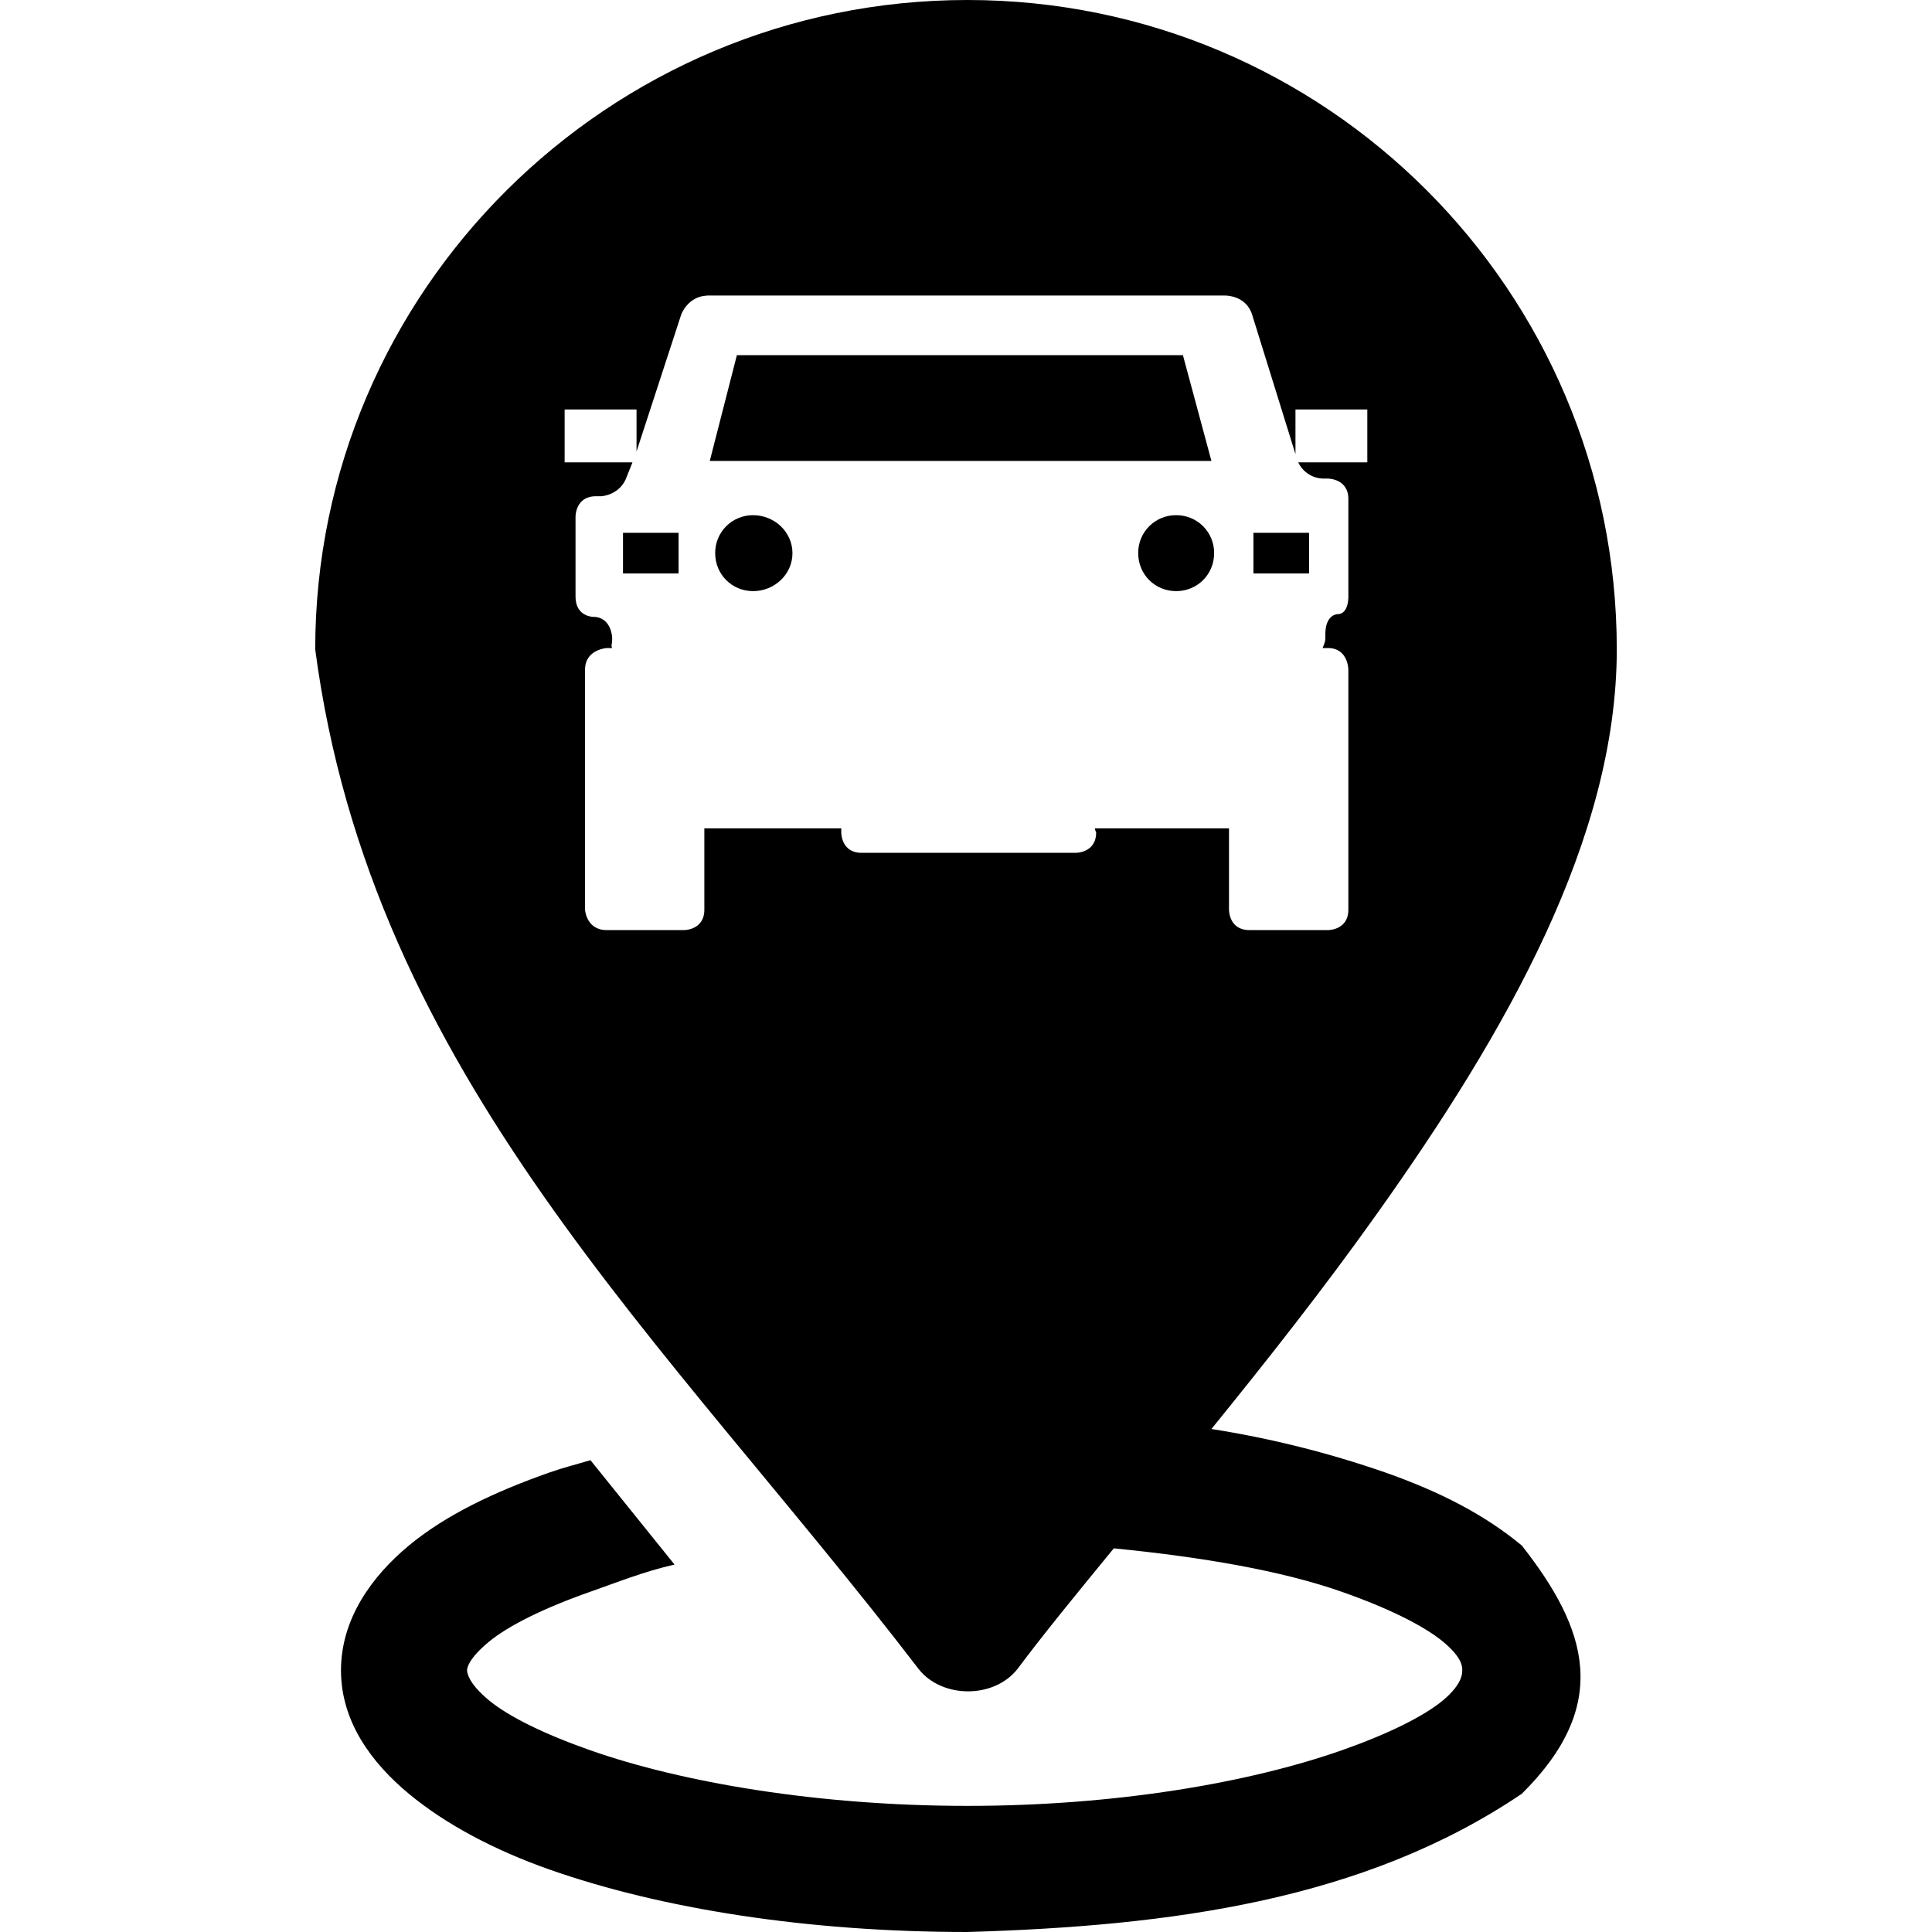
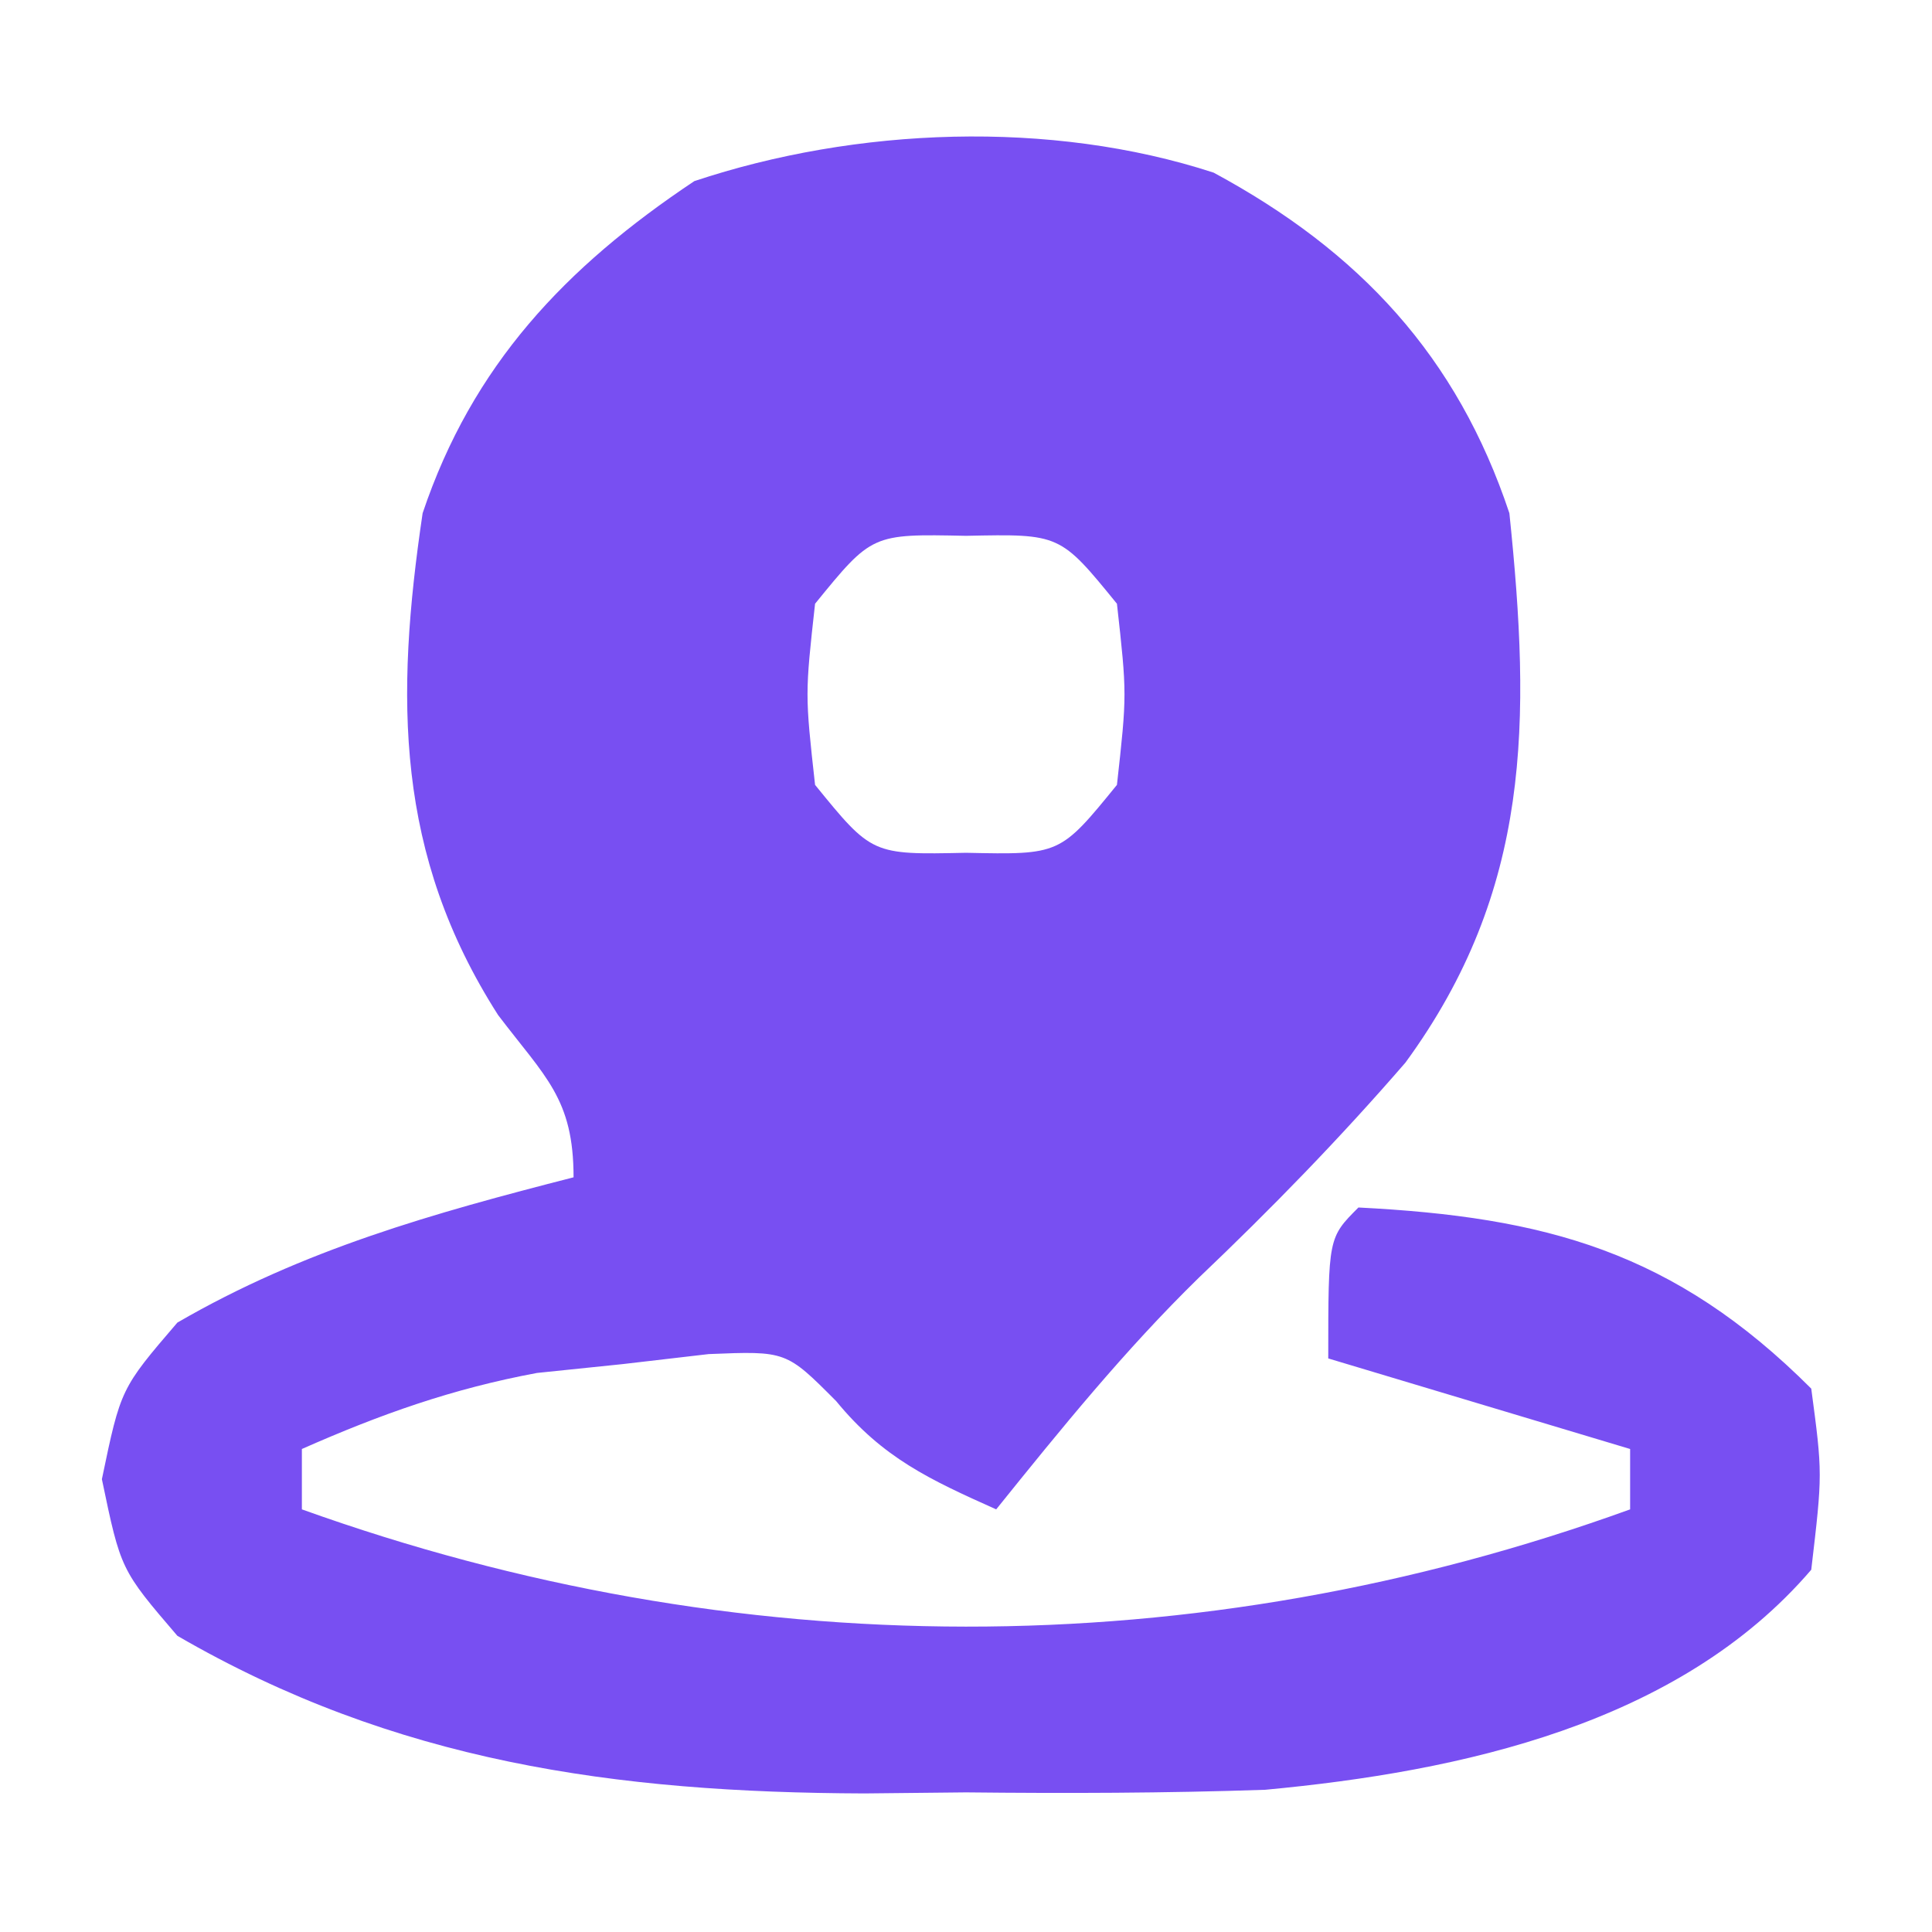
- <svg xmlns="http://www.w3.org/2000/svg" id="car" width="64" height="64" viewBox="36.071 28.092 30 44.531">
-   <path fill-rule="evenodd" d="M51.103 980.454c-8.27 0-15.032 6.7-15.032 14.968 1.298 9.832 8.085 15.907 13.907 23.5.54.688 1.74.688 2.28 0 .602-.807 1.377-1.752 2.22-2.78 2.03.2 3.867.514 5.25 1 1.06.371 1.89.78 2.343 1.155.454.377.438.59.438.657 0 .066.007.311-.438.687-.453.377-1.283.785-2.343 1.157-2.12.744-5.196 1.28-8.625 1.28-3.431 0-6.567-.536-8.688-1.28-1.06-.372-1.89-.78-2.344-1.157-.454-.376-.5-.62-.5-.687 0-.067.048-.28.5-.656.454-.376 1.284-.785 2.344-1.157.576-.201 1.234-.467 1.938-.625l-1.938-2.406c-.313.094-.643.177-.937.281-1.277.449-2.396.98-3.25 1.688-.854.709-1.563 1.69-1.563 2.875s.709 2.135 1.563 2.844c.854.708 1.973 1.3 3.25 1.75 2.557.897 5.919 1.437 9.625 1.437 4.674-.137 9.138-.724 12.78-3.187 2.066-2.049 1.519-3.787 0-5.72-.853-.707-1.877-1.238-3.155-1.687a23.193 23.193 0 0 0-4-1c1.277-1.575 2.59-3.235 3.843-5 2.945-4.143 5.5-8.61 5.5-12.969 0-8.269-6.701-14.968-14.968-14.968zm-6 6.812H57.04s.483-.013.625.438l1 3.218v-1.03h1.656v1.218h-1.593a.652.652 0 0 0 .593.375h.094s.469 0 .469.469v2.187s.035.469-.25.469c0 0-.281 0-.281.469v.125s-.013.076-.063.187h.125c.469 0 .469.5.469.5v5.531c0 .474-.469.47-.469.47h-1.812c-.476 0-.47-.47-.47-.47v-1.875H54.04c.01.051.031.094.031.094 0 .474-.468.47-.468.47h-4.938c-.476 0-.469-.47-.469-.47v-.094H45.04v1.875c0 .474-.469.47-.469.47H42.79c-.473 0-.5-.47-.5-.47v-5.53c0-.473.5-.5.5-.5h.125c-.03-.059 0-.101 0-.188v-.062s-.02-.47-.437-.47c0 0-.407 0-.407-.468v-1.844s-.004-.468.469-.468h.125s.446-.02.594-.47l.125-.312H41.82v-1.218h1.657v.968l1.03-3.156s.148-.417.595-.437zm.687 1.375-.625 2.438h11.563l-.657-2.438h-10.28zm.375 3.688a.867.867 0 0 0-.875.875c0 .49.386.875.875.875.49 0 .906-.386.906-.875 0-.49-.416-.875-.906-.875zm9.75 0a.867.867 0 0 0-.875.875c0 .49.386.875.875.875.49 0 .875-.386.875-.875a.867.867 0 0 0-.875-.875zm-12.75.406v.937h1.281v-.937h-1.28zm14.531 0v.937h1.282v-.937h-1.282z" color="#000" font-family="Sans" font-weight="400" overflow="visible" style="text-indent:0;text-align:start;line-height:normal;text-transform:none;block-progression:tb;marker:none;-inkscape-font-specification:Sans" transform="translate(0 -952.362)" />
+ <svg xmlns="http://www.w3.org/2000/svg" version="1.1" width="64" height="64">
+   <path d="M0 0 C4.84 2.61 8.067 6.09 9.797 11.281 C10.511 18.17 10.53 23.768 6.355 29.48 C4.189 31.983 1.909 34.324 -0.488 36.605 C-2.943 39.004 -5.053 41.61 -7.203 44.281 C-9.405 43.294 -10.958 42.58 -12.504 40.695 C-14.159 39.033 -14.159 39.033 -16.727 39.137 C-17.668 39.246 -18.609 39.356 -19.578 39.469 C-20.982 39.614 -20.982 39.614 -22.414 39.762 C-25.22 40.284 -27.598 41.13 -30.203 42.281 C-30.203 42.941 -30.203 43.601 -30.203 44.281 C-15.846 49.434 -0.587 49.486 13.797 44.281 C13.797 43.621 13.797 42.961 13.797 42.281 C10.497 41.291 7.197 40.301 3.797 39.281 C3.797 35.281 3.797 35.281 4.797 34.281 C10.97 34.595 15.242 35.727 19.797 40.281 C20.172 43.094 20.172 43.094 19.797 46.281 C15.411 51.398 8.195 52.964 1.708 53.57 C-1.601 53.683 -4.893 53.691 -8.203 53.656 C-9.314 53.668 -10.425 53.679 -11.57 53.691 C-19.825 53.662 -27.114 52.653 -34.328 48.469 C-36.203 46.281 -36.203 46.281 -36.828 43.281 C-36.203 40.281 -36.203 40.281 -34.328 38.094 C-30.152 35.672 -25.859 34.475 -21.203 33.281 C-21.203 30.672 -22.138 29.967 -23.703 27.906 C-27.106 22.584 -27.114 17.415 -26.203 11.281 C-24.556 6.382 -21.475 3.129 -17.203 0.281 C-11.849 -1.503 -5.407 -1.764 0 0 Z M-13.203 14.281 C-13.536 17.281 -13.536 17.281 -13.203 20.281 C-11.318 22.597 -11.318 22.597 -8.203 22.531 C-5.088 22.597 -5.088 22.597 -3.203 20.281 C-2.87 17.281 -2.87 17.281 -3.203 14.281 C-5.088 11.966 -5.088 11.966 -8.203 12.031 C-11.318 11.966 -11.318 11.966 -13.203 14.281 Z " fill="#784FF2" transform="translate(40.20312,5.71875)" />
</svg>
